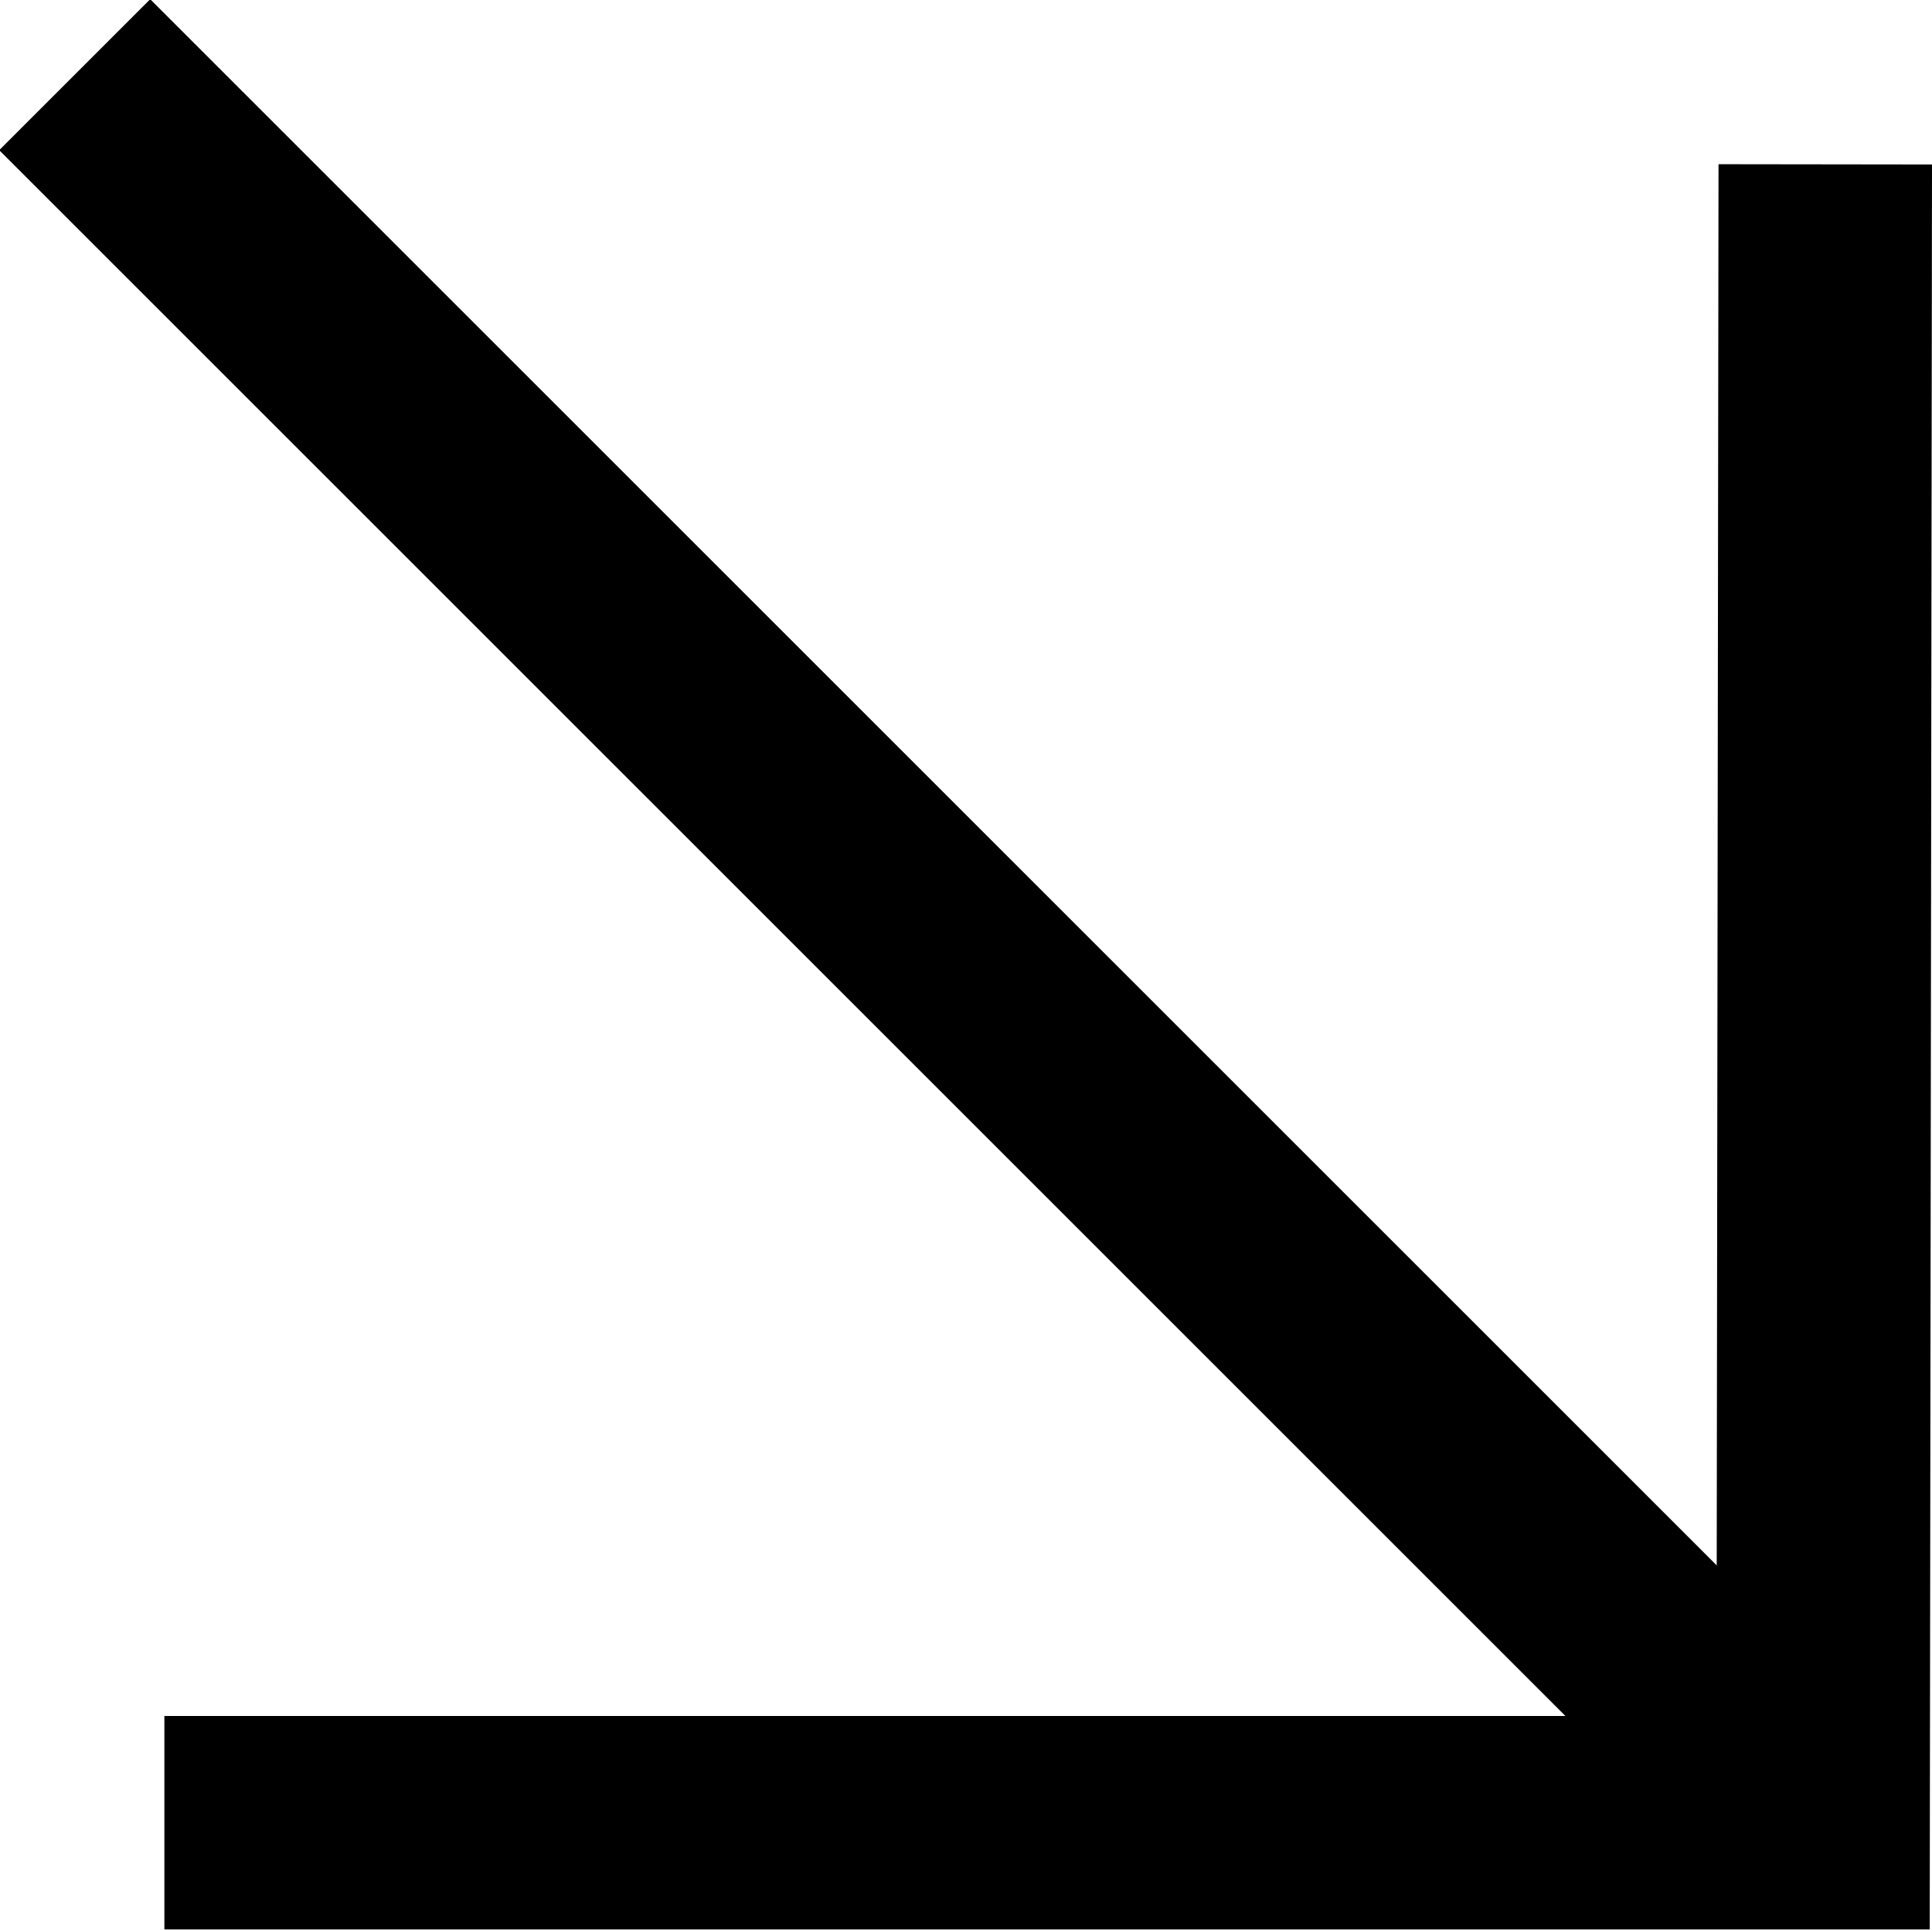
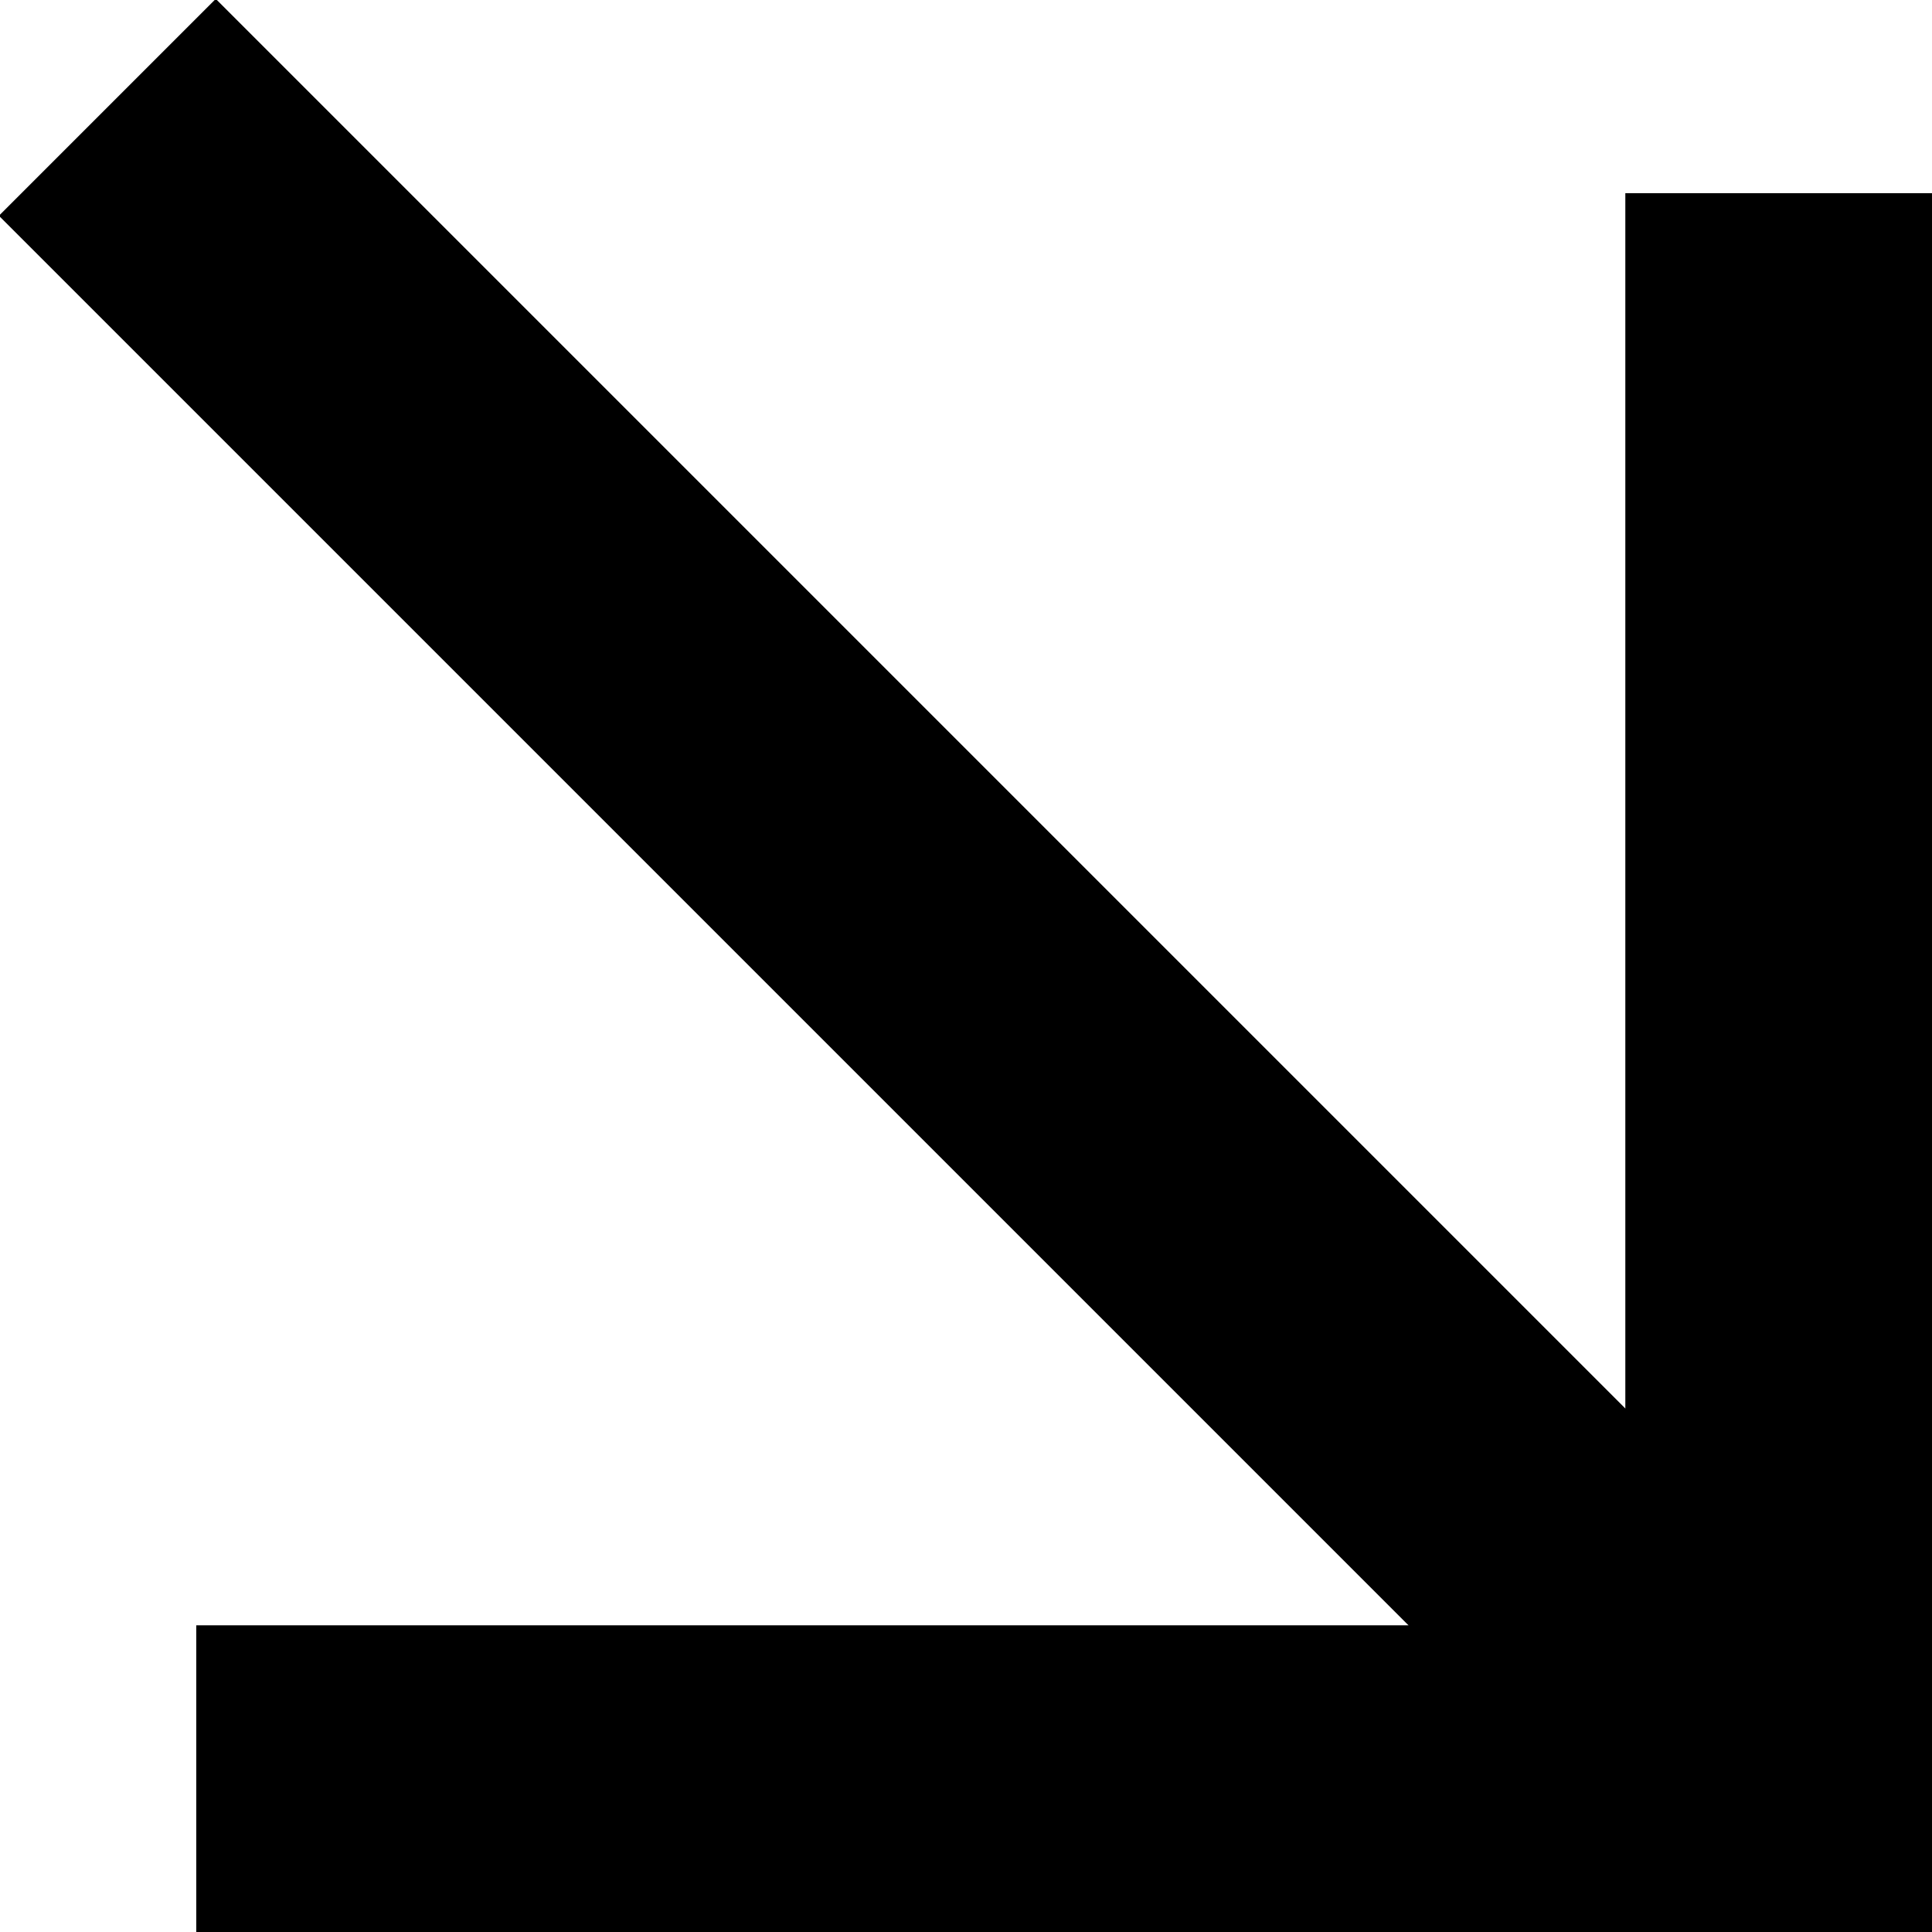
- <svg xmlns="http://www.w3.org/2000/svg" id="uuid-c2995a08-d437-4642-a546-9632605757dd" width="9.05" height="9.04" viewBox="0 0 9.05 9.04">
-   <line x1=".35" y1=".35" x2="8.54" y2="8.54" fill="none" stroke="#000" stroke-miterlimit="10" />
-   <polyline points=".77 8.54 8.54 8.54 8.55 .77" fill="none" stroke="#000" stroke-miterlimit="10" />
+ <svg xmlns="http://www.w3.org/2000/svg" id="uuid-76365f24-e2ea-48e3-8e3d-a557c4468c4d" width="6.3" height="6.3" viewBox="0 0 6.3 6.3">
+   <line x1=".35" y1=".35" x2="5.8" y2="5.8" fill="none" stroke="#000" stroke-miterlimit="10" />
+   <polyline points=".64 5.8 5.8 5.8 5.8 .63" fill="none" stroke="#000" stroke-miterlimit="10" />
</svg>
